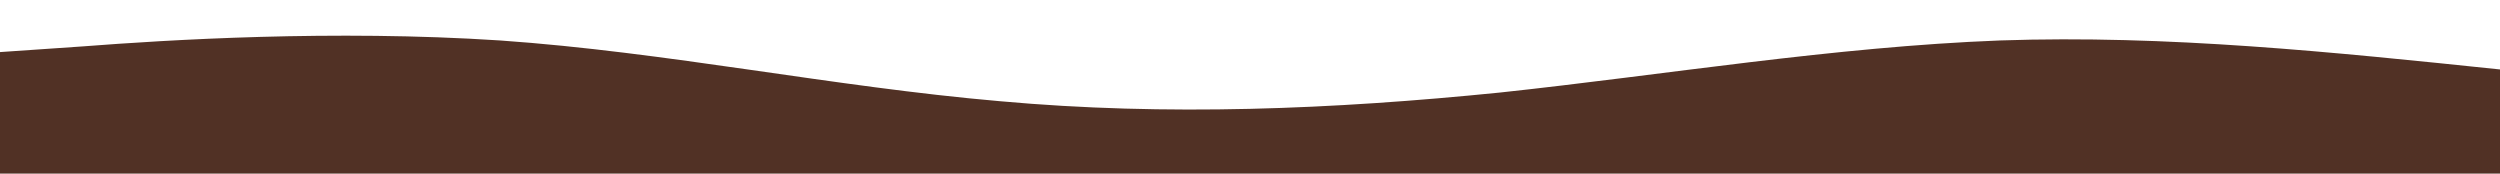
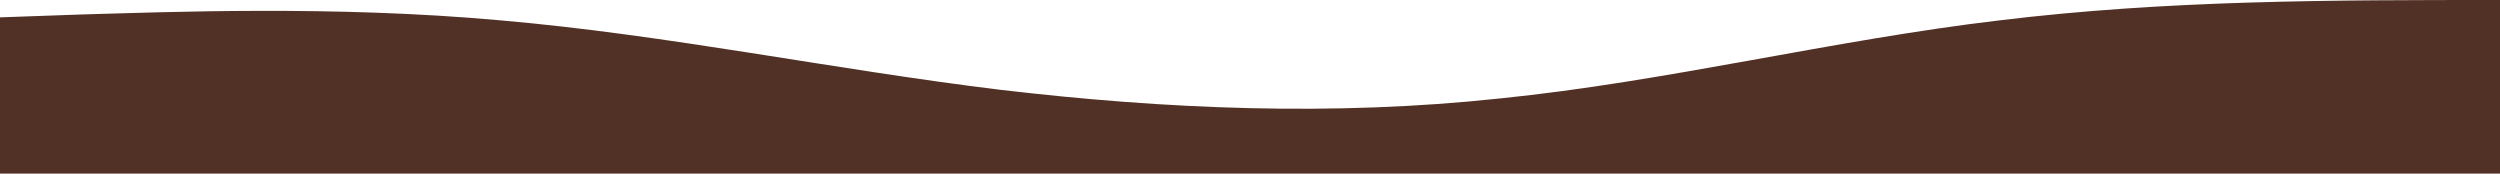
<svg xmlns="http://www.w3.org/2000/svg" id="wave" style="transform:rotate(0deg); transition: 0.3s" viewBox="0 0 1440 100" version="1.1">
  <defs>
    <linearGradient id="sw-gradient-0" x1="0" x2="0" y1="1" y2="0">
      <stop stop-color="rgba(81, 49, 37, 1)" offset="0%" />
      <stop stop-color="rgba(81, 49, 37, 1)" offset="100%" />
    </linearGradient>
  </defs>
-   <path style="transform:translate(0, 0px); opacity:1" fill="url(#sw-gradient-0)" d="M0,30L48,26.7C96,23,192,17,288,23.3C384,30,480,50,576,58.3C672,67,768,63,864,53.3C960,43,1056,27,1152,23.3C1248,20,1344,30,1440,40C1536,50,1632,60,1728,65C1824,70,1920,70,2016,61.7C2112,53,2208,37,2304,28.3C2400,20,2496,20,2592,23.3C2688,27,2784,33,2880,38.3C2976,43,3072,47,3168,53.3C3264,60,3360,70,3456,65C3552,60,3648,40,3744,36.7C3840,33,3936,47,4032,58.3C4128,70,4224,80,4320,81.7C4416,83,4512,77,4608,71.7C4704,67,4800,63,4896,66.7C4992,70,5088,80,5184,73.3C5280,67,5376,43,5472,40C5568,37,5664,53,5760,58.3C5856,63,5952,57,6048,46.7C6144,37,6240,23,6336,23.3C6432,23,6528,37,6624,36.7C6720,37,6816,23,6864,16.7L6912,10L6912,100L6864,100C6816,100,6720,100,6624,100C6528,100,6432,100,6336,100C6240,100,6144,100,6048,100C5952,100,5856,100,5760,100C5664,100,5568,100,5472,100C5376,100,5280,100,5184,100C5088,100,4992,100,4896,100C4800,100,4704,100,4608,100C4512,100,4416,100,4320,100C4224,100,4128,100,4032,100C3936,100,3840,100,3744,100C3648,100,3552,100,3456,100C3360,100,3264,100,3168,100C3072,100,2976,100,2880,100C2784,100,2688,100,2592,100C2496,100,2400,100,2304,100C2208,100,2112,100,2016,100C1920,100,1824,100,1728,100C1632,100,1536,100,1440,100C1344,100,1248,100,1152,100C1056,100,960,100,864,100C768,100,672,100,576,100C480,100,384,100,288,100C192,100,96,100,48,100L0,100Z" />
+   <path style="transform:translate(0, 0px); opacity:1" fill="url(#sw-gradient-0)" d="M0,10L48,8.3C96,7,192,3,288,11.7C384,20,480,40,576,51.7C672,63,768,67,864,56.7C960,47,1056,23,1152,11.7C1248,0,1344,0,1440,0C1536,0,1632,0,1728,5C1824,10,1920,20,2016,23.3C2112,27,2208,23,2304,26.7C2400,30,2496,40,2592,48.3C2688,57,2784,63,2880,58.3C2976,53,3072,37,3168,26.7C3264,17,3360,13,3456,11.7C3552,10,3648,10,3744,16.7C3840,23,3936,37,4032,36.7C4128,37,4224,23,4320,15C4416,7,4512,3,4608,1.7C4704,0,4800,0,4896,15C4992,30,5088,60,5184,61.7C5280,63,5376,37,5472,31.7C5568,27,5664,43,5760,51.7C5856,60,5952,60,6048,53.3C6144,47,6240,33,6336,25C6432,17,6528,13,6624,10C6720,7,6816,3,6864,1.7L6912,0L6912,100L6864,100C6816,100,6720,100,6624,100C6528,100,6432,100,6336,100C6240,100,6144,100,6048,100C5952,100,5856,100,5760,100C5664,100,5568,100,5472,100C5376,100,5280,100,5184,100C5088,100,4992,100,4896,100C4800,100,4704,100,4608,100C4512,100,4416,100,4320,100C4224,100,4128,100,4032,100C3936,100,3840,100,3744,100C3648,100,3552,100,3456,100C3360,100,3264,100,3168,100C3072,100,2976,100,2880,100C2784,100,2688,100,2592,100C2496,100,2400,100,2304,100C2208,100,2112,100,2016,100C1920,100,1824,100,1728,100C1632,100,1536,100,1440,100C1344,100,1248,100,1152,100C1056,100,960,100,864,100C768,100,672,100,576,100C480,100,384,100,288,100C192,100,96,100,48,100L0,100Z" />
</svg>
